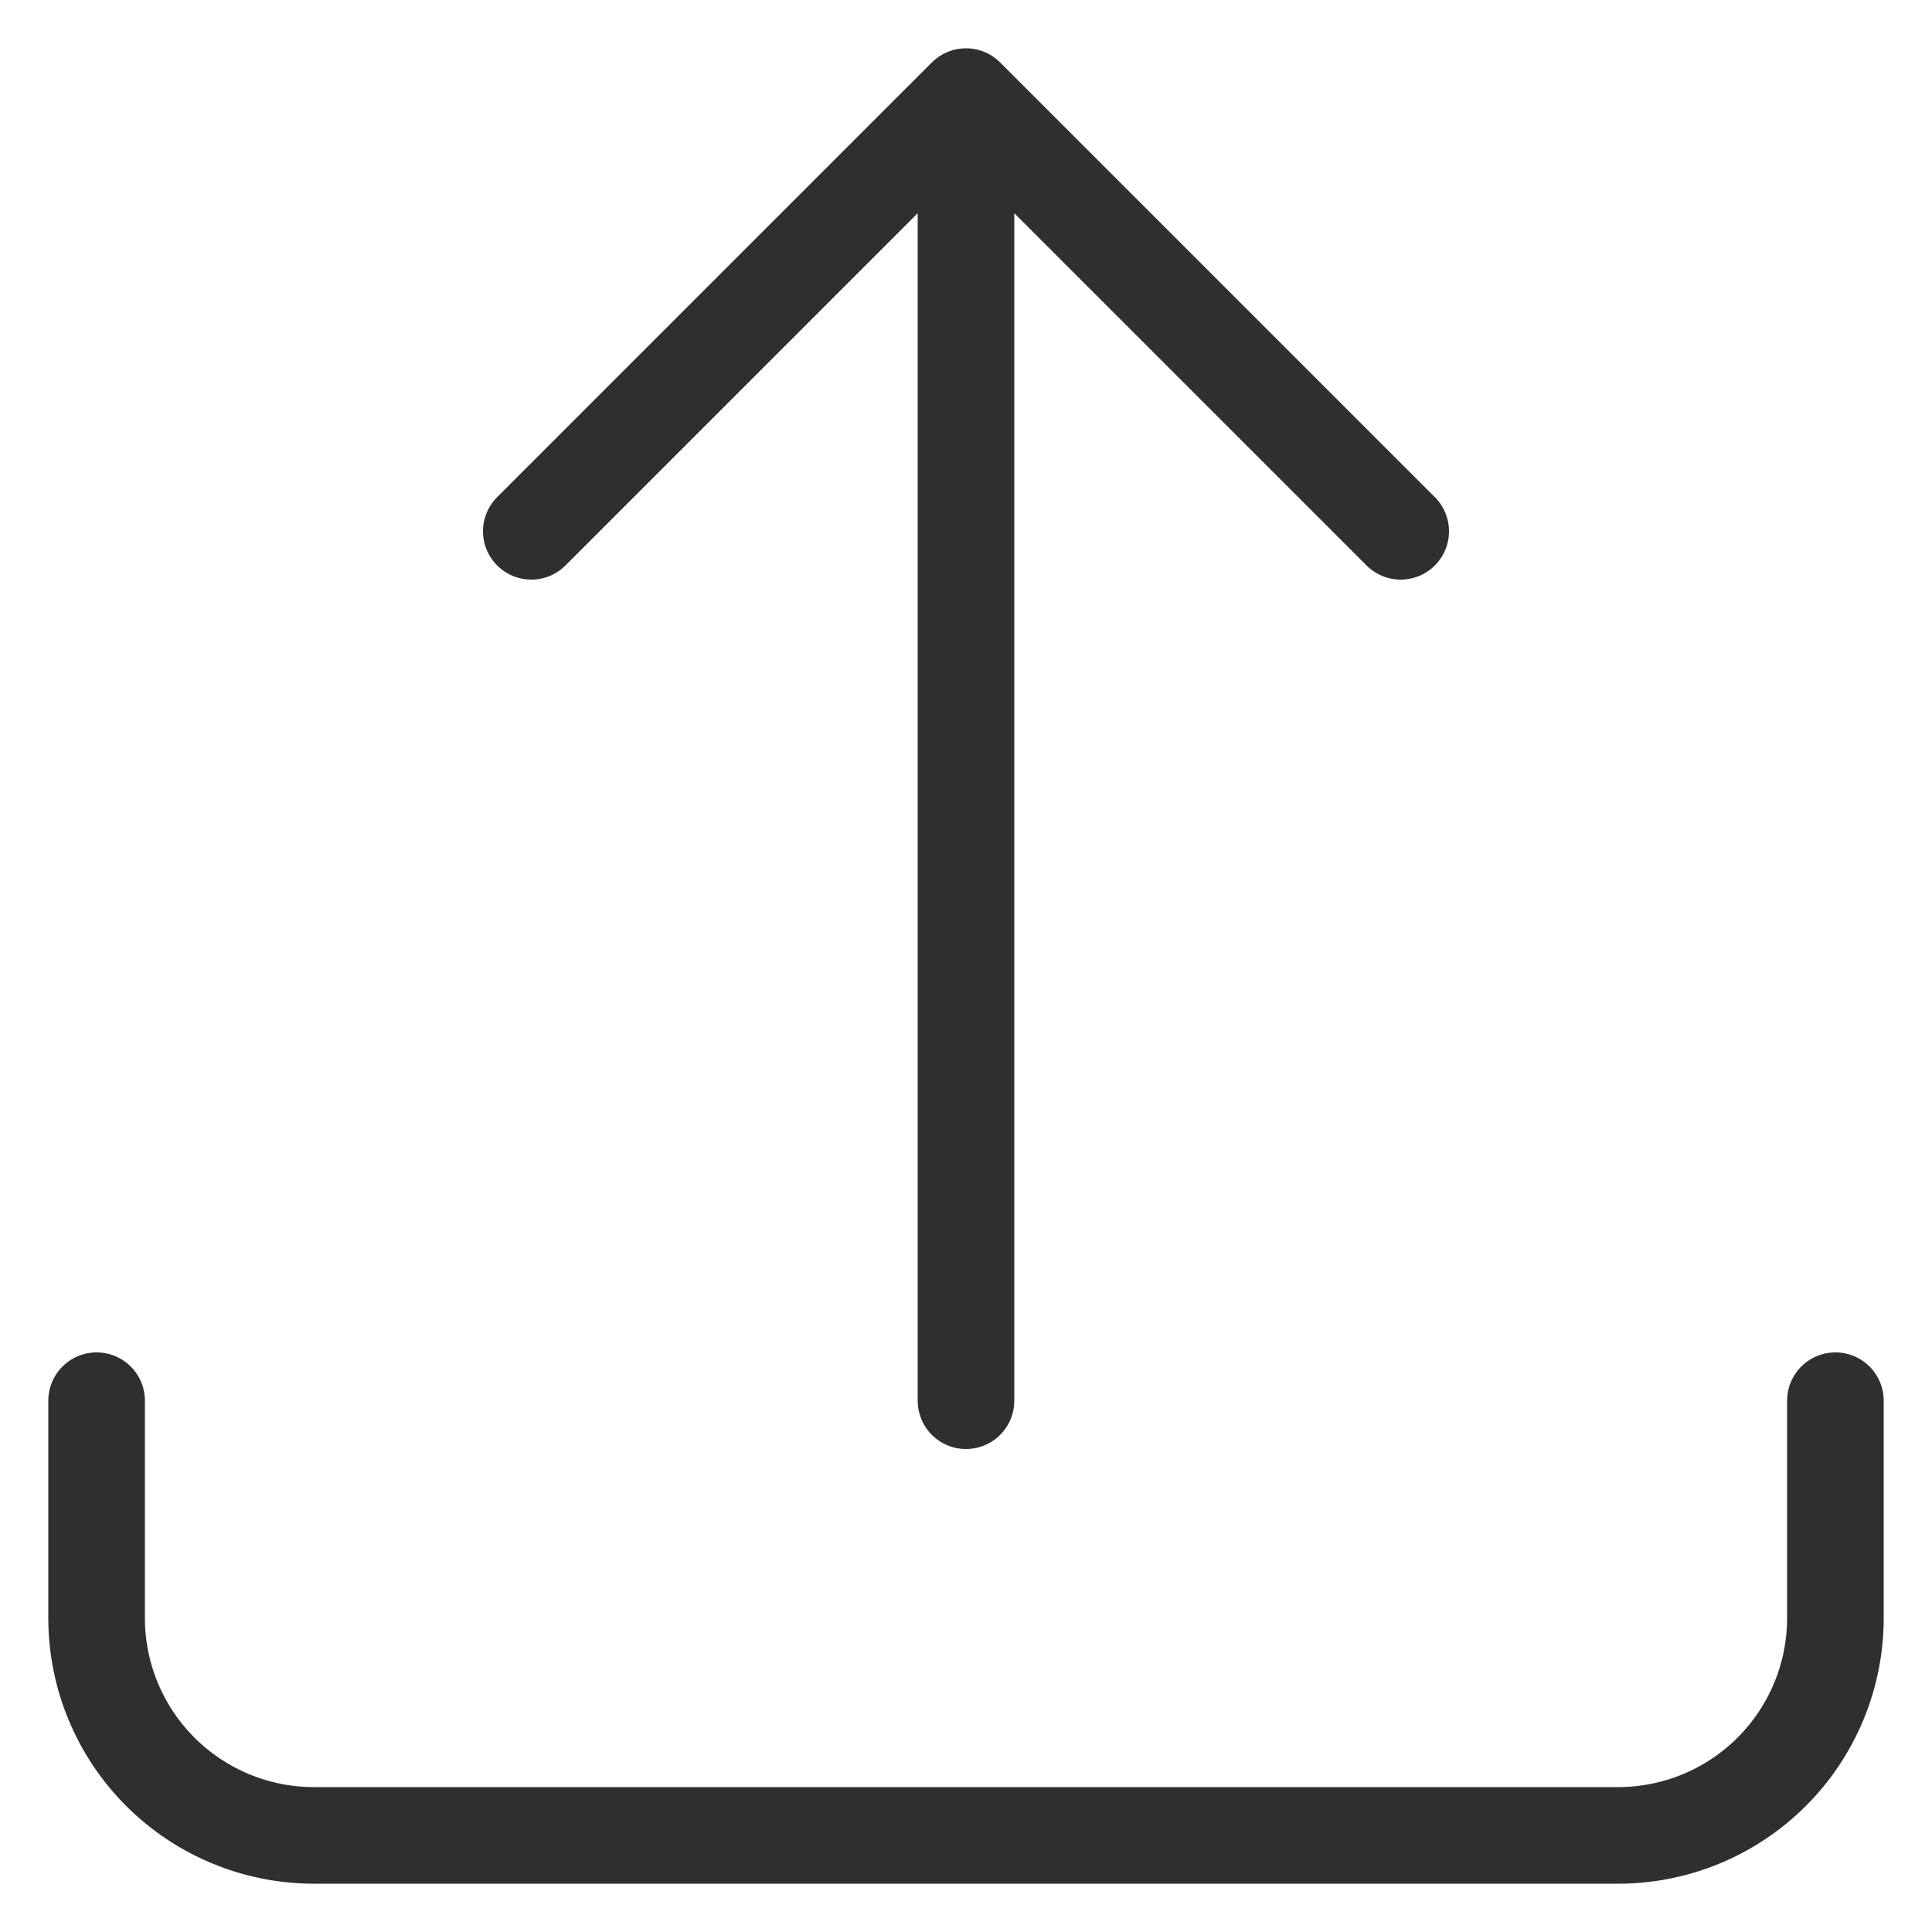
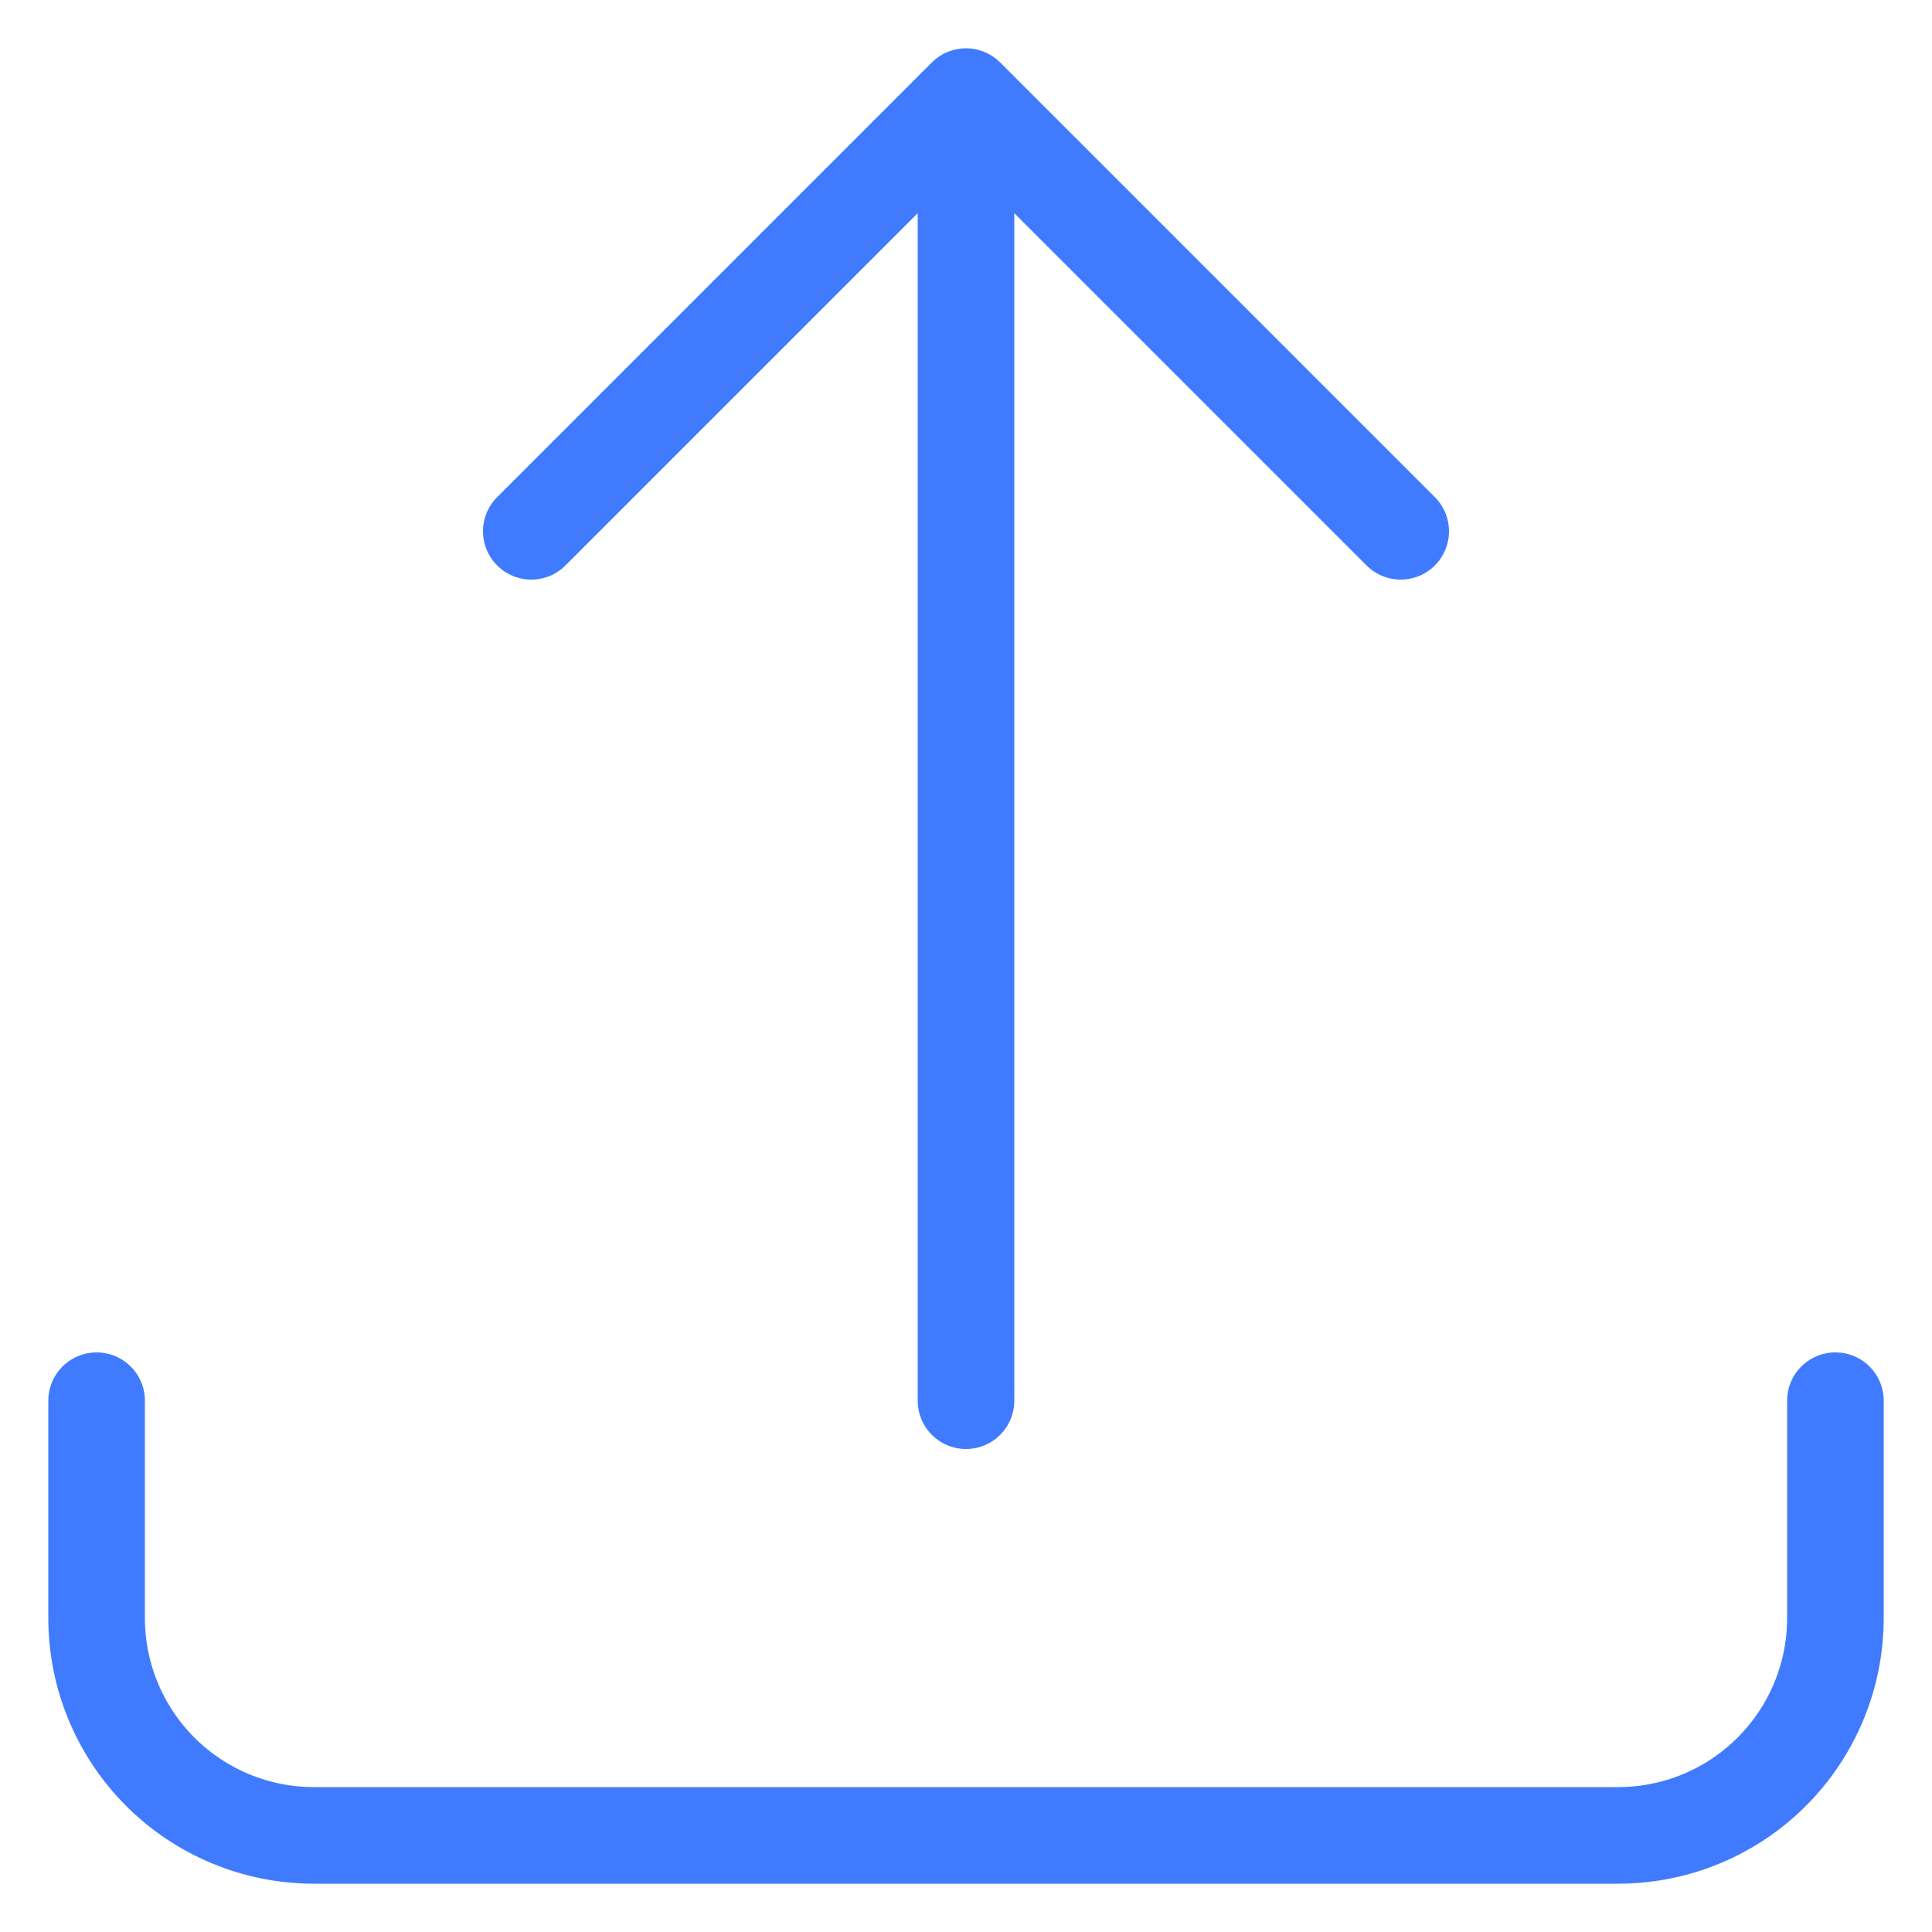
<svg xmlns="http://www.w3.org/2000/svg" width="20" height="20" viewBox="0 0 20 20" fill="none">
-   <path d="M1 14.5V16.75C1 17.347 1.237 17.919 1.659 18.341C2.081 18.763 2.653 19 3.25 19H16.75C17.347 19 17.919 18.763 18.341 18.341C18.763 17.919 19 17.347 19 16.75V14.5M5.5 5.5L10 1M10 1L14.5 5.5M10 1V14.5" stroke="#2F2F2F" stroke-linecap="round" stroke-linejoin="round" />
+   <path d="M1 14.5V16.75C1 17.347 1.237 17.919 1.659 18.341C2.081 18.763 2.653 19 3.25 19H16.75C17.347 19 17.919 18.763 18.341 18.341C18.763 17.919 19 17.347 19 16.75V14.5M5.5 5.5L10 1M10 1L14.5 5.5M10 1V14.5" stroke="#407BFF" stroke-linecap="round" stroke-linejoin="round" />
</svg>
